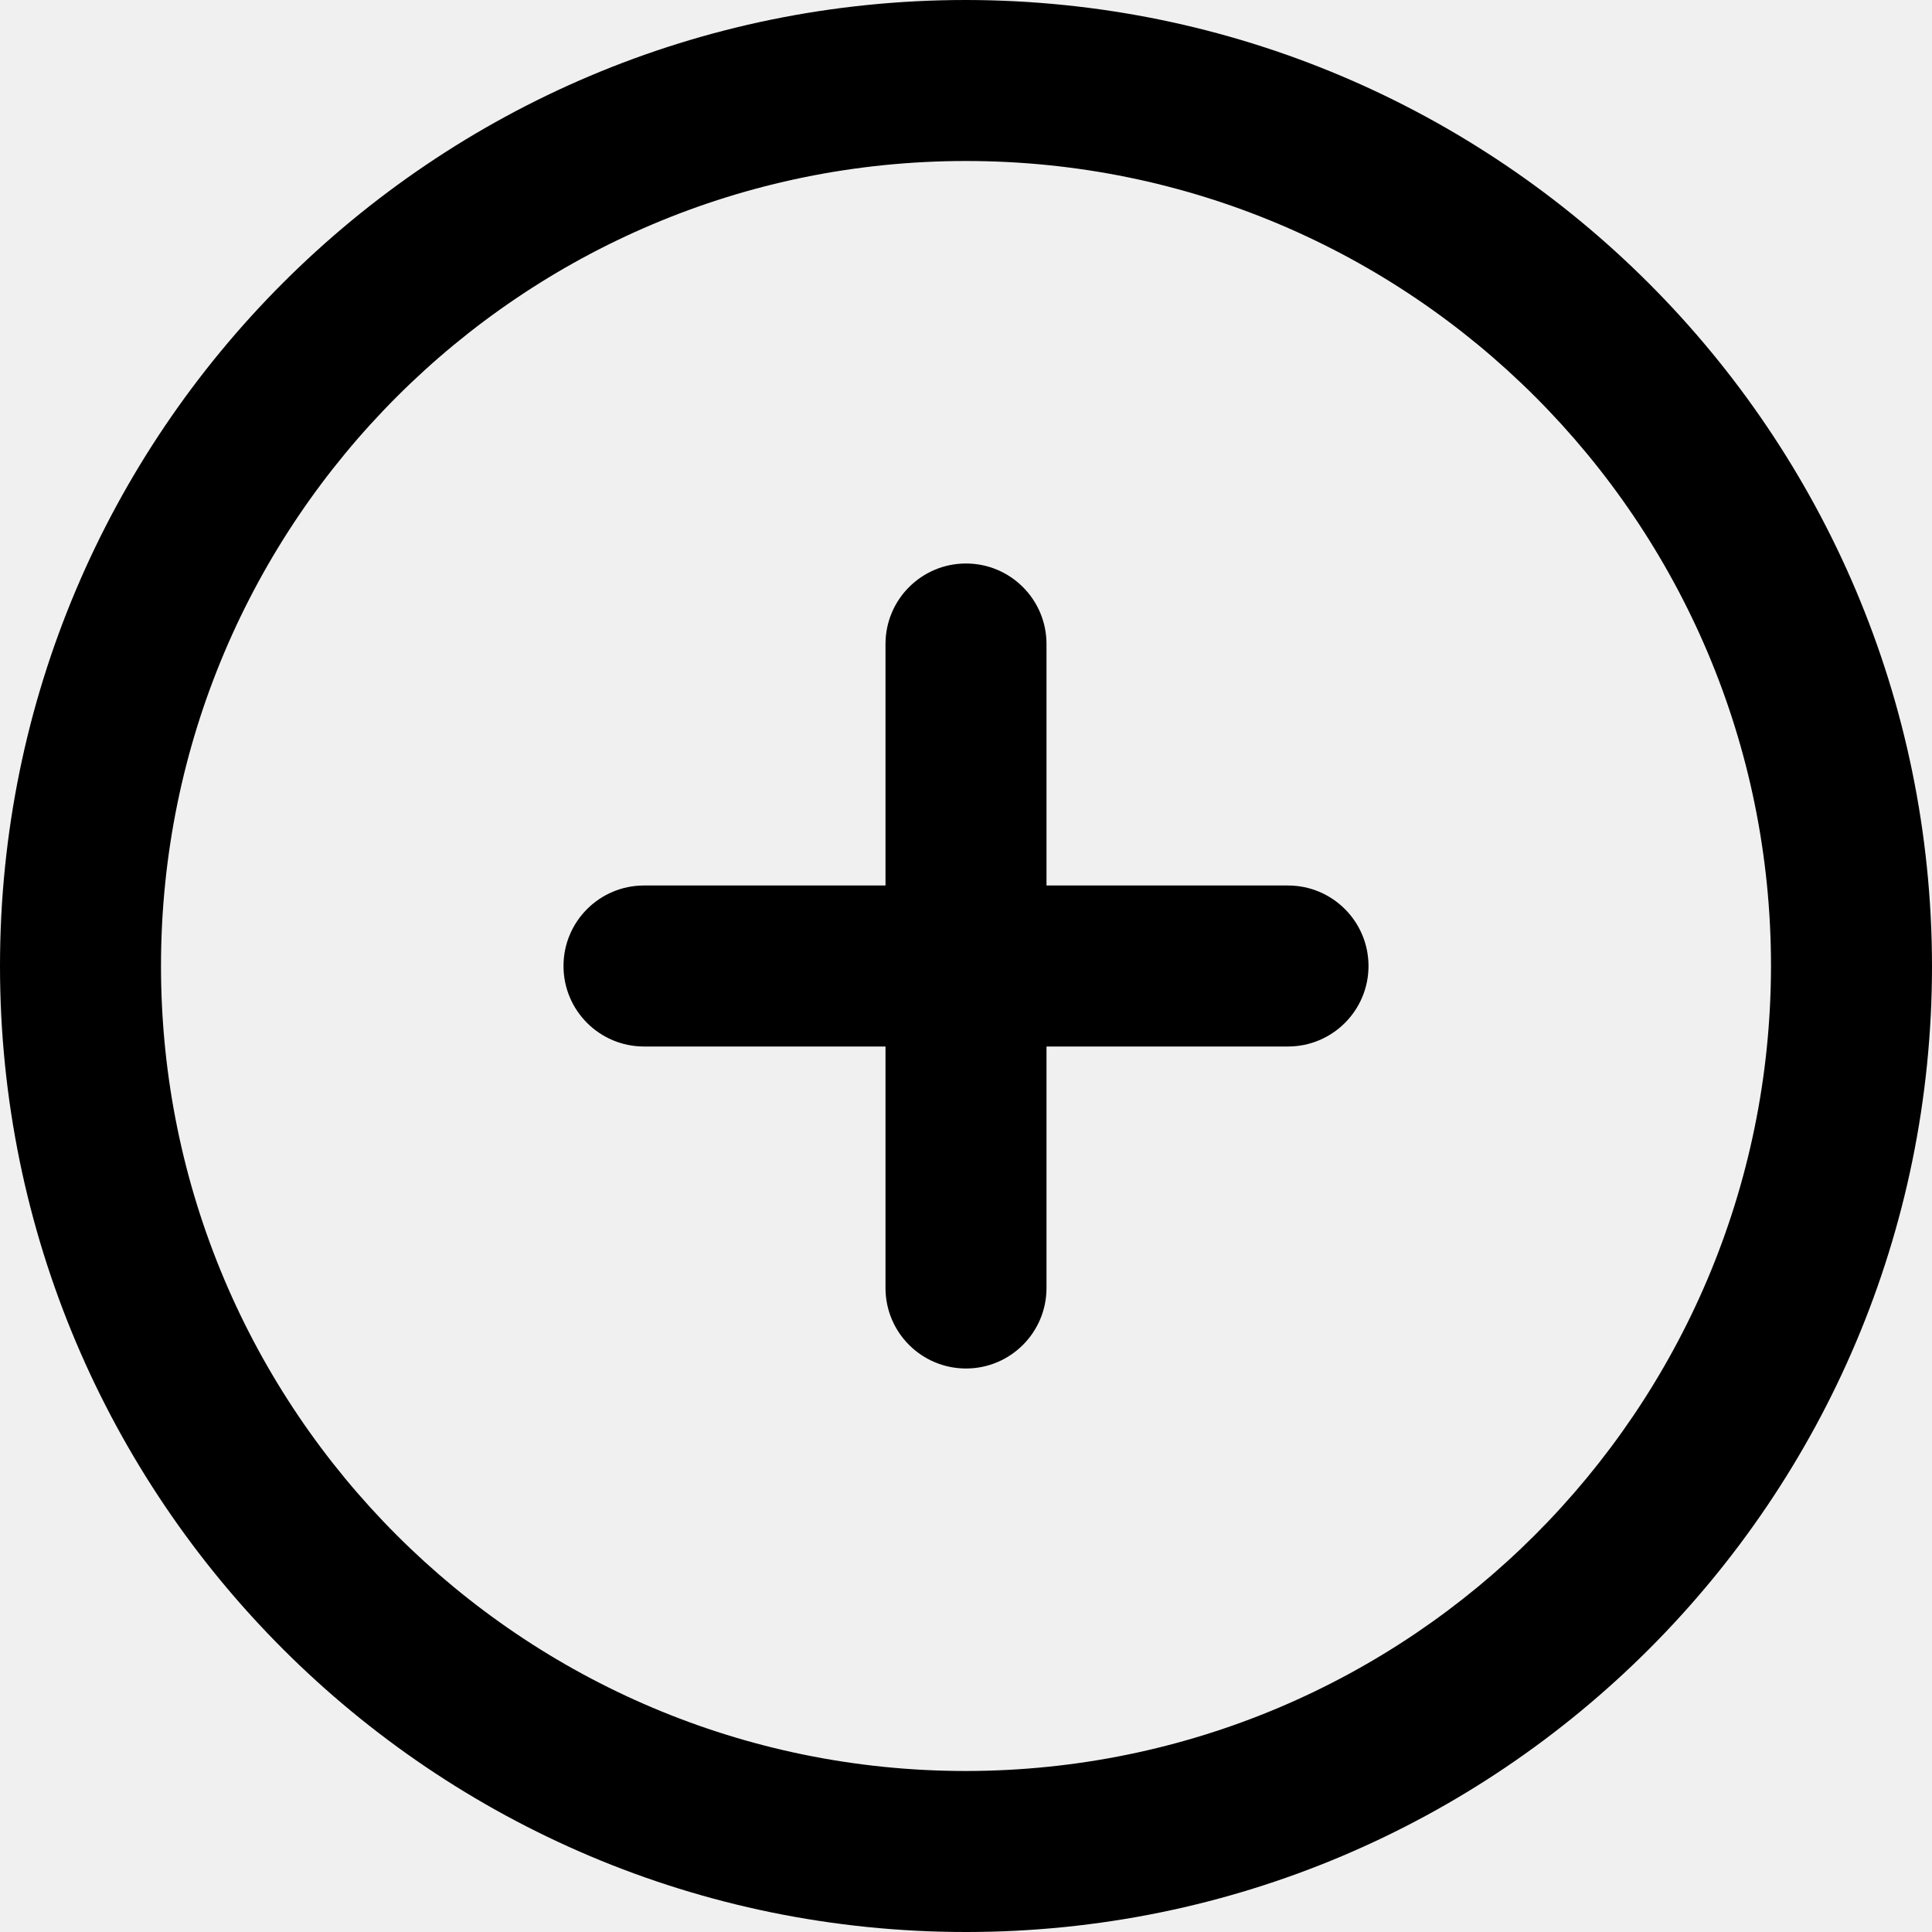
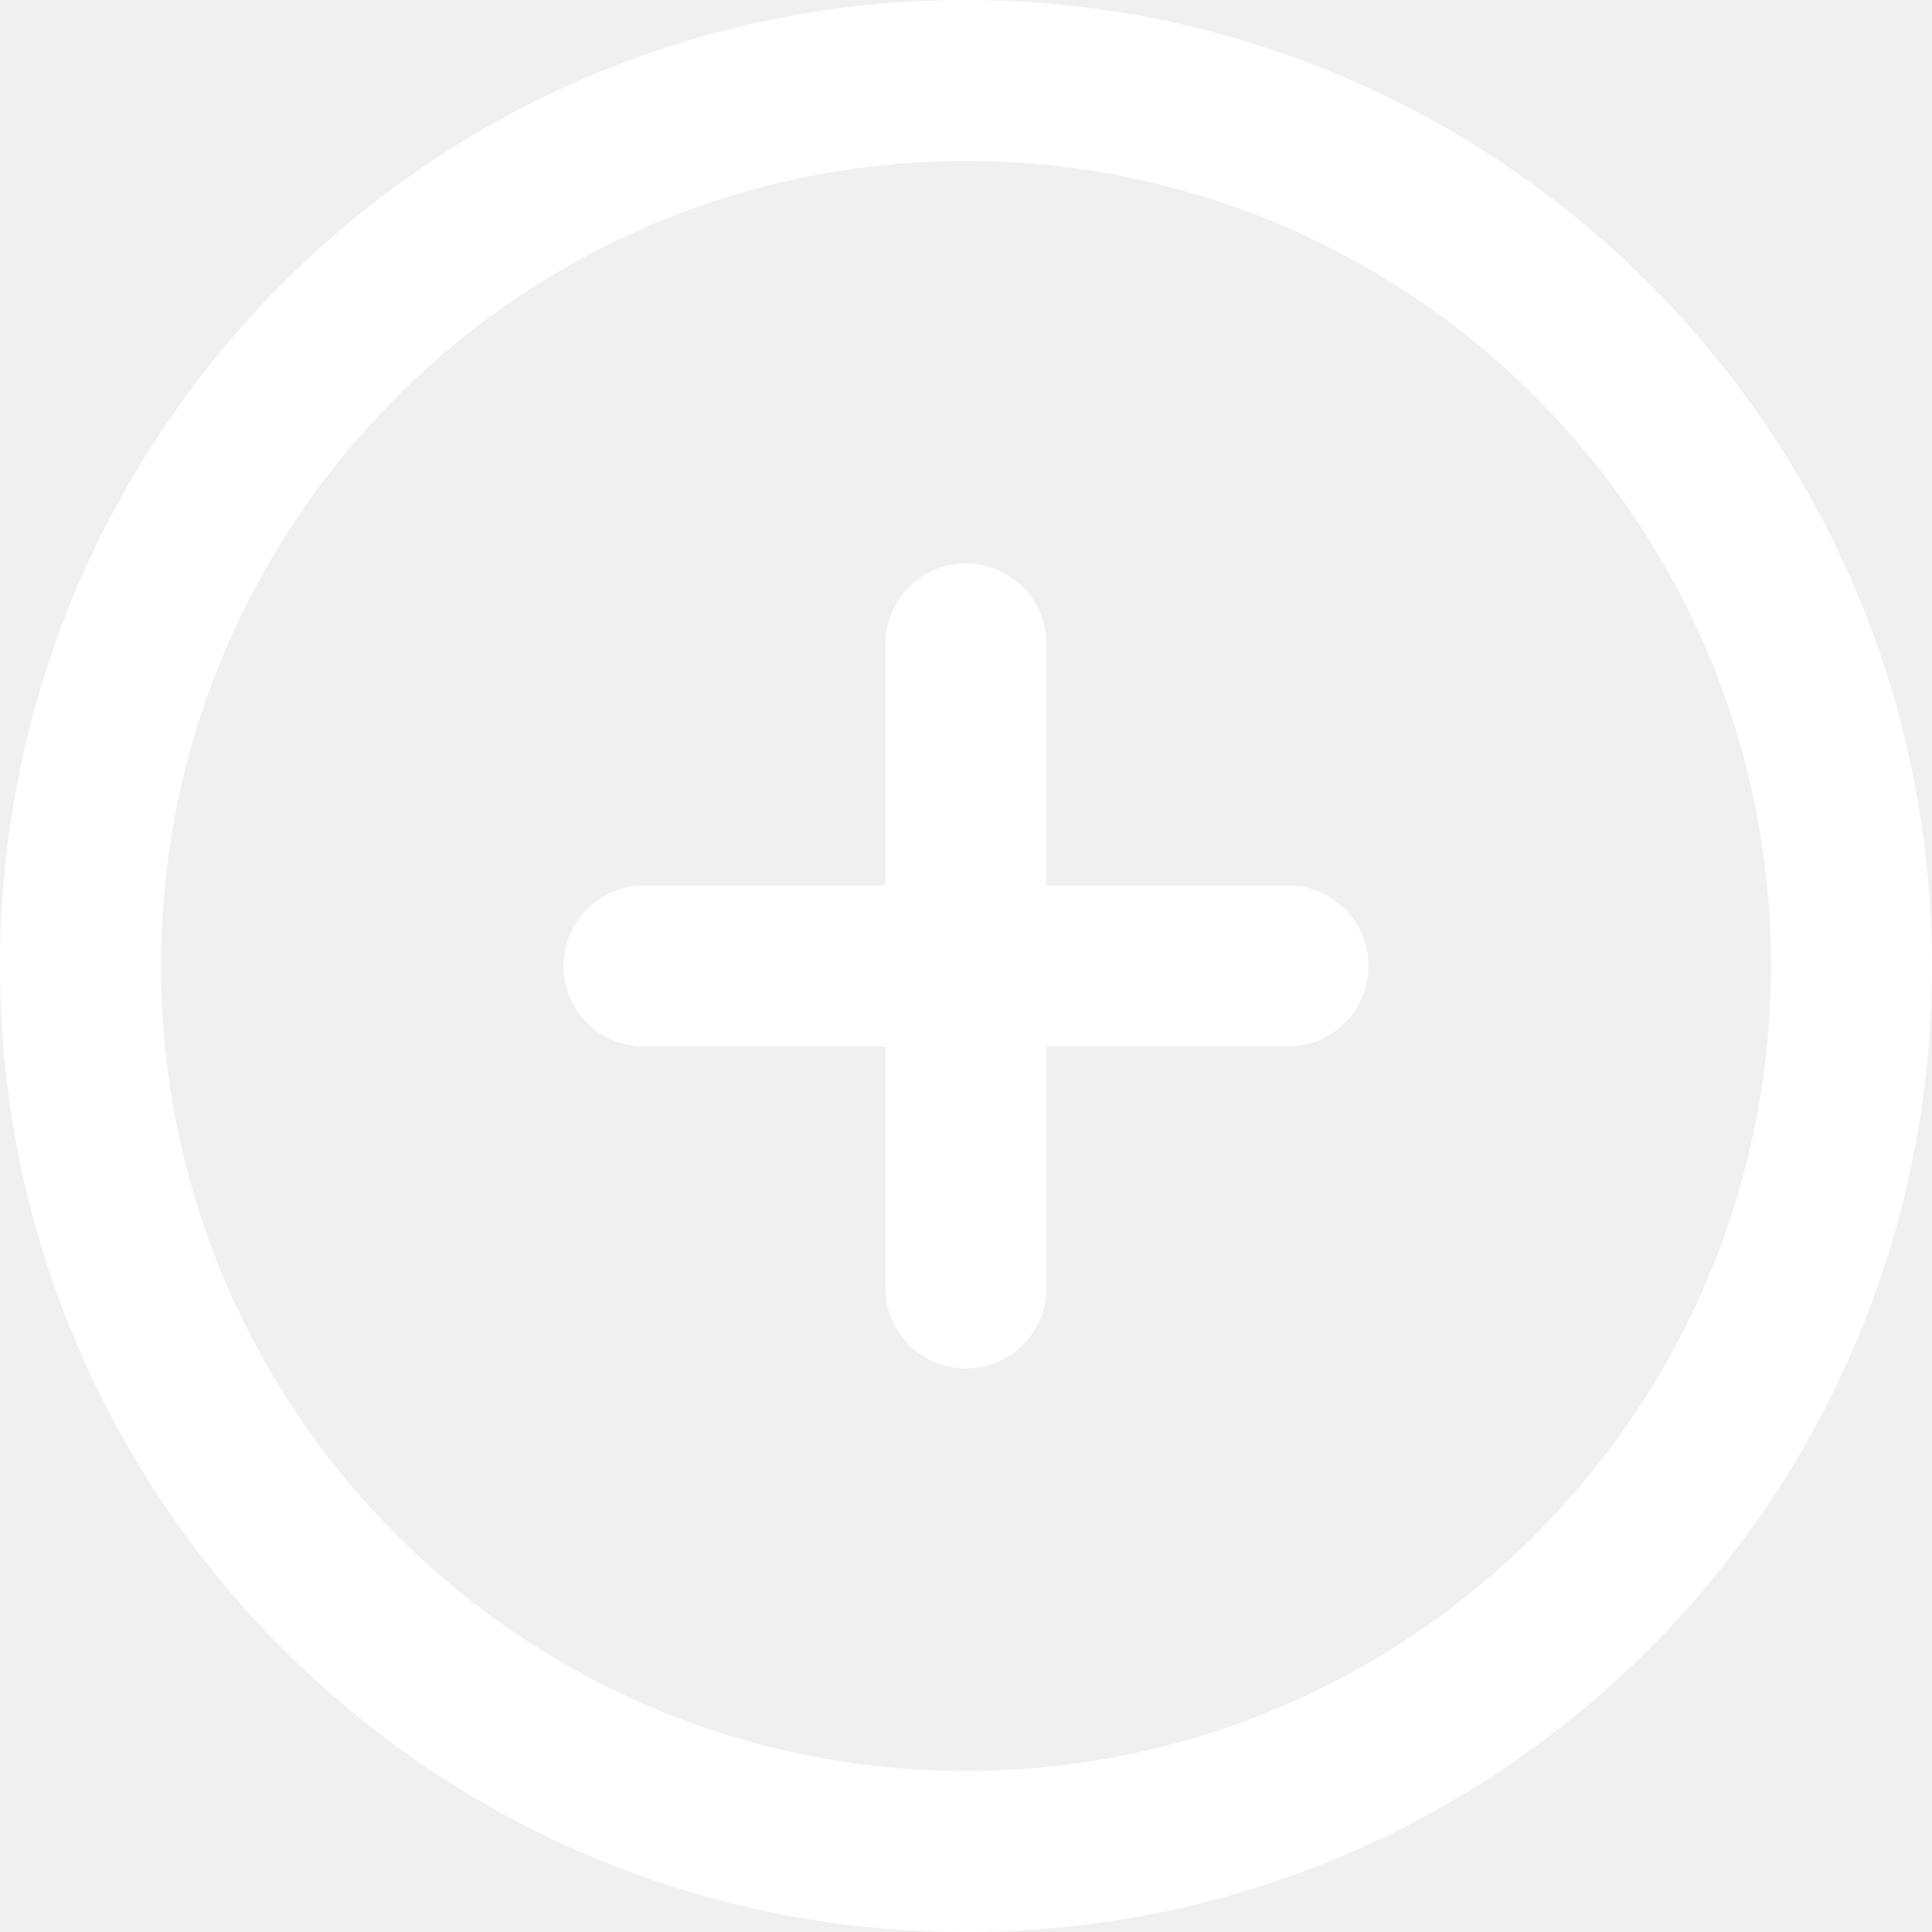
- <svg xmlns="http://www.w3.org/2000/svg" id="Layer_1" height="512" viewBox="0 0 24 24" width="512" data-name="Layer 1">
+ <svg xmlns="http://www.w3.org/2000/svg" id="Layer_1" height="512" fill="white" viewBox="0 0 24 24" width="512" data-name="Layer 1">
  <path d="m12 0a12 12 0 1 0 12 12 12.013 12.013 0 0 0 -12-12zm0 22a10 10 0 1 1 10-10 10.011 10.011 0 0 1 -10 10zm5-10a1 1 0 0 1 -1 1h-3v3a1 1 0 0 1 -2 0v-3h-3a1 1 0 0 1 0-2h3v-3a1 1 0 0 1 2 0v3h3a1 1 0 0 1 1 1z" />
</svg>
